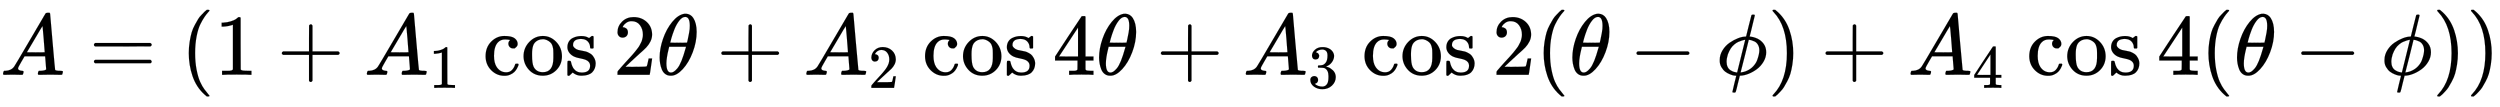
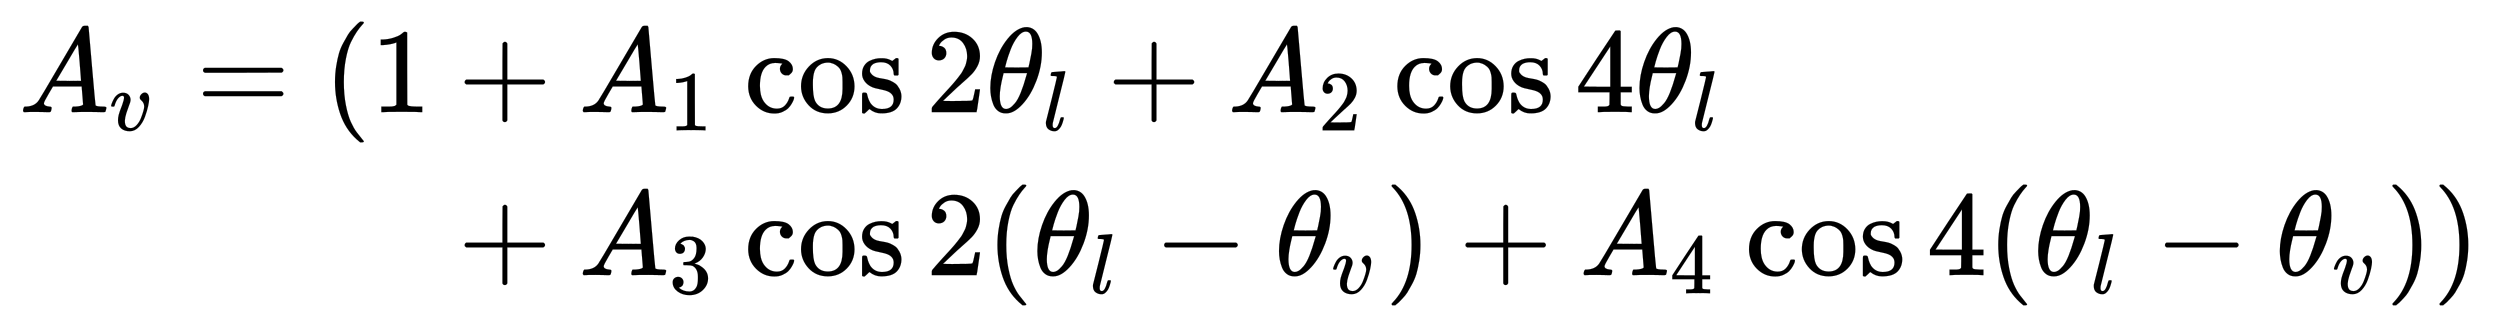
- <svg xmlns="http://www.w3.org/2000/svg" xmlns:xlink="http://www.w3.org/1999/xlink" width="66.987ex" height="2.843ex" style="vertical-align: -0.838ex;" viewBox="0 -863.1 28841.7 1223.9" role="img" focusable="false" aria-labelledby="MathJax-SVG-1-Title">
+ <svg xmlns="http://www.w3.org/2000/svg" xmlns:xlink="http://www.w3.org/1999/xlink" width="48.131ex" height="6.176ex" style="vertical-align: -2.505ex;" viewBox="0 -1580.7 20722.9 2659.1" role="img" focusable="false" aria-labelledby="MathJax-SVG-1-Title">
  <defs aria-hidden="true">
    <path stroke-width="1" id="E1-MJMATHI-41" d="M208 74Q208 50 254 46Q272 46 272 35Q272 34 270 22Q267 8 264 4T251 0Q249 0 239 0T205 1T141 2Q70 2 50 0H42Q35 7 35 11Q37 38 48 46H62Q132 49 164 96Q170 102 345 401T523 704Q530 716 547 716H555H572Q578 707 578 706L606 383Q634 60 636 57Q641 46 701 46Q726 46 726 36Q726 34 723 22Q720 7 718 4T704 0Q701 0 690 0T651 1T578 2Q484 2 455 0H443Q437 6 437 9T439 27Q443 40 445 43L449 46H469Q523 49 533 63L521 213H283L249 155Q208 86 208 74ZM516 260Q516 271 504 416T490 562L463 519Q447 492 400 412L310 260L413 259Q516 259 516 260Z" />
+     <path stroke-width="1" id="E1-MJMATHI-76" d="M173 380Q173 405 154 405Q130 405 104 376T61 287Q60 286 59 284T58 281T56 279T53 278T49 278T41 278H27Q21 284 21 287Q21 294 29 316T53 368T97 419T160 441Q202 441 225 417T249 361Q249 344 246 335Q246 329 231 291T200 202T182 113Q182 86 187 69Q200 26 250 26Q287 26 319 60T369 139T398 222T409 277Q409 300 401 317T383 343T365 361T357 383Q357 405 376 424T417 443Q436 443 451 425T467 367Q467 340 455 284T418 159T347 40T241 -11Q177 -11 139 22Q102 54 102 117Q102 148 110 181T151 298Q173 362 173 380Z" />
    <path stroke-width="1" id="E1-MJMAIN-3D" d="M56 347Q56 360 70 367H707Q722 359 722 347Q722 336 708 328L390 327H72Q56 332 56 347ZM56 153Q56 168 72 173H708Q722 163 722 153Q722 140 707 133H70Q56 140 56 153Z" />
    <path stroke-width="1" id="E1-MJMAIN-28" d="M94 250Q94 319 104 381T127 488T164 576T202 643T244 695T277 729T302 750H315H319Q333 750 333 741Q333 738 316 720T275 667T226 581T184 443T167 250T184 58T225 -81T274 -167T316 -220T333 -241Q333 -250 318 -250H315H302L274 -226Q180 -141 137 -14T94 250Z" />
    <path stroke-width="1" id="E1-MJMAIN-31" d="M213 578L200 573Q186 568 160 563T102 556H83V602H102Q149 604 189 617T245 641T273 663Q275 666 285 666Q294 666 302 660V361L303 61Q310 54 315 52T339 48T401 46H427V0H416Q395 3 257 3Q121 3 100 0H88V46H114Q136 46 152 46T177 47T193 50T201 52T207 57T213 61V578Z" />
    <path stroke-width="1" id="E1-MJMAIN-2B" d="M56 237T56 250T70 270H369V420L370 570Q380 583 389 583Q402 583 409 568V270H707Q722 262 722 250T707 230H409V-68Q401 -82 391 -82H389H387Q375 -82 369 -68V230H70Q56 237 56 250Z" />
    <path stroke-width="1" id="E1-MJMAIN-63" d="M370 305T349 305T313 320T297 358Q297 381 312 396Q317 401 317 402T307 404Q281 408 258 408Q209 408 178 376Q131 329 131 219Q131 137 162 90Q203 29 272 29Q313 29 338 55T374 117Q376 125 379 127T395 129H409Q415 123 415 120Q415 116 411 104T395 71T366 33T318 2T249 -11Q163 -11 99 53T34 214Q34 318 99 383T250 448T370 421T404 357Q404 334 387 320Z" />
    <path stroke-width="1" id="E1-MJMAIN-6F" d="M28 214Q28 309 93 378T250 448Q340 448 405 380T471 215Q471 120 407 55T250 -10Q153 -10 91 57T28 214ZM250 30Q372 30 372 193V225V250Q372 272 371 288T364 326T348 362T317 390T268 410Q263 411 252 411Q222 411 195 399Q152 377 139 338T126 246V226Q126 130 145 91Q177 30 250 30Z" />
    <path stroke-width="1" id="E1-MJMAIN-73" d="M295 316Q295 356 268 385T190 414Q154 414 128 401Q98 382 98 349Q97 344 98 336T114 312T157 287Q175 282 201 278T245 269T277 256Q294 248 310 236T342 195T359 133Q359 71 321 31T198 -10H190Q138 -10 94 26L86 19L77 10Q71 4 65 -1L54 -11H46H42Q39 -11 33 -5V74V132Q33 153 35 157T45 162H54Q66 162 70 158T75 146T82 119T101 77Q136 26 198 26Q295 26 295 104Q295 133 277 151Q257 175 194 187T111 210Q75 227 54 256T33 318Q33 357 50 384T93 424T143 442T187 447H198Q238 447 268 432L283 424L292 431Q302 440 314 448H322H326Q329 448 335 442V310L329 304H301Q295 310 295 316Z" />
    <path stroke-width="1" id="E1-MJMAIN-32" d="M109 429Q82 429 66 447T50 491Q50 562 103 614T235 666Q326 666 387 610T449 465Q449 422 429 383T381 315T301 241Q265 210 201 149L142 93L218 92Q375 92 385 97Q392 99 409 186V189H449V186Q448 183 436 95T421 3V0H50V19V31Q50 38 56 46T86 81Q115 113 136 137Q145 147 170 174T204 211T233 244T261 278T284 308T305 340T320 369T333 401T340 431T343 464Q343 527 309 573T212 619Q179 619 154 602T119 569T109 550Q109 549 114 549Q132 549 151 535T170 489Q170 464 154 447T109 429Z" />
    <path stroke-width="1" id="E1-MJMATHI-3B8" d="M35 200Q35 302 74 415T180 610T319 704Q320 704 327 704T339 705Q393 701 423 656Q462 596 462 495Q462 380 417 261T302 66T168 -10H161Q125 -10 99 10T60 63T41 130T35 200ZM383 566Q383 668 330 668Q294 668 260 623T204 521T170 421T157 371Q206 370 254 370L351 371Q352 372 359 404T375 484T383 566ZM113 132Q113 26 166 26Q181 26 198 36T239 74T287 161T335 307L340 324H145Q145 321 136 286T120 208T113 132Z" />
+     <path stroke-width="1" id="E1-MJMATHI-6C" d="M117 59Q117 26 142 26Q179 26 205 131Q211 151 215 152Q217 153 225 153H229Q238 153 241 153T246 151T248 144Q247 138 245 128T234 90T214 43T183 6T137 -11Q101 -11 70 11T38 85Q38 97 39 102L104 360Q167 615 167 623Q167 626 166 628T162 632T157 634T149 635T141 636T132 637T122 637Q112 637 109 637T101 638T95 641T94 647Q94 649 96 661Q101 680 107 682T179 688Q194 689 213 690T243 693T254 694Q266 694 266 686Q266 675 193 386T118 83Q118 81 118 75T117 65V59Z" />
    <path stroke-width="1" id="E1-MJMAIN-34" d="M462 0Q444 3 333 3Q217 3 199 0H190V46H221Q241 46 248 46T265 48T279 53T286 61Q287 63 287 115V165H28V211L179 442Q332 674 334 675Q336 677 355 677H373L379 671V211H471V165H379V114Q379 73 379 66T385 54Q393 47 442 46H471V0H462ZM293 211V545L74 212L183 211H293Z" />
    <path stroke-width="1" id="E1-MJMAIN-33" d="M127 463Q100 463 85 480T69 524Q69 579 117 622T233 665Q268 665 277 664Q351 652 390 611T430 522Q430 470 396 421T302 350L299 348Q299 347 308 345T337 336T375 315Q457 262 457 175Q457 96 395 37T238 -22Q158 -22 100 21T42 130Q42 158 60 175T105 193Q133 193 151 175T169 130Q169 119 166 110T159 94T148 82T136 74T126 70T118 67L114 66Q165 21 238 21Q293 21 321 74Q338 107 338 175V195Q338 290 274 322Q259 328 213 329L171 330L168 332Q166 335 166 348Q166 366 174 366Q202 366 232 371Q266 376 294 413T322 525V533Q322 590 287 612Q265 626 240 626Q208 626 181 615T143 592T132 580H135Q138 579 143 578T153 573T165 566T175 555T183 540T186 520Q186 498 172 481T127 463Z" />
    <path stroke-width="1" id="E1-MJMAIN-2212" d="M84 237T84 250T98 270H679Q694 262 694 250T679 230H98Q84 237 84 250Z" />
-     <path stroke-width="1" id="E1-MJMATHI-3D5" d="M409 688Q413 694 421 694H429H442Q448 688 448 686Q448 679 418 563Q411 535 404 504T392 458L388 442Q388 441 397 441T429 435T477 418Q521 397 550 357T579 260T548 151T471 65T374 11T279 -10H275L251 -105Q245 -128 238 -160Q230 -192 227 -198T215 -205H209Q189 -205 189 -198Q189 -193 211 -103L234 -11Q234 -10 226 -10Q221 -10 206 -8T161 6T107 36T62 89T43 171Q43 231 76 284T157 370T254 422T342 441Q347 441 348 445L378 567Q409 686 409 688ZM122 150Q122 116 134 91T167 53T203 35T237 27H244L337 404Q333 404 326 403T297 395T255 379T211 350T170 304Q152 276 137 237Q122 191 122 150ZM500 282Q500 320 484 347T444 385T405 400T381 404H378L332 217L284 29Q284 27 285 27Q293 27 317 33T357 47Q400 66 431 100T475 170T494 234T500 282Z" />
    <path stroke-width="1" id="E1-MJMAIN-29" d="M60 749L64 750Q69 750 74 750H86L114 726Q208 641 251 514T294 250Q294 182 284 119T261 12T224 -76T186 -143T145 -194T113 -227T90 -246Q87 -249 86 -250H74Q66 -250 63 -250T58 -247T55 -238Q56 -237 66 -225Q221 -64 221 250T66 725Q56 737 55 738Q55 746 60 749Z" />
  </defs>
  <g stroke="currentColor" fill="currentColor" stroke-width="0" transform="matrix(1 0 0 -1 0 0)" aria-hidden="true">
-     <use xlink:href="#E1-MJMATHI-41" x="0" y="0" />
-     <use xlink:href="#E1-MJMAIN-3D" x="1028" y="0" />
-     <use xlink:href="#E1-MJMAIN-28" x="2084" y="0" />
-     <use xlink:href="#E1-MJMAIN-31" x="2474" y="0" />
-     <use xlink:href="#E1-MJMAIN-2B" x="3196" y="0" />
-     <g transform="translate(4197,0)">
-       <use xlink:href="#E1-MJMATHI-41" x="0" y="0" />
-       <use transform="scale(0.707)" xlink:href="#E1-MJMAIN-31" x="1061" y="-213" />
+     <g transform="translate(167,0)">
+       <g transform="translate(-11,0)">
+         <g transform="translate(0,651)">
+           <use xlink:href="#E1-MJMATHI-41" x="0" y="0" />
+           <use transform="scale(0.707)" xlink:href="#E1-MJMATHI-76" x="1061" y="-213" />
+           <use xlink:href="#E1-MJMAIN-3D" x="1471" y="0" />
+           <use xlink:href="#E1-MJMAIN-28" x="2527" y="0" />
+           <use xlink:href="#E1-MJMAIN-31" x="2917" y="0" />
+         </g>
+       </g>
+       <g transform="translate(3407,0)">
+         <g transform="translate(0,651)">
+           <use xlink:href="#E1-MJMAIN-2B" x="222" y="0" />
+           <g transform="translate(1222,0)">
+             <use xlink:href="#E1-MJMATHI-41" x="0" y="0" />
+             <use transform="scale(0.707)" xlink:href="#E1-MJMAIN-31" x="1061" y="-213" />
+           </g>
+           <g transform="translate(2594,0)">
+             <use xlink:href="#E1-MJMAIN-63" />
+             <use xlink:href="#E1-MJMAIN-6F" x="444" y="0" />
+             <use xlink:href="#E1-MJMAIN-73" x="945" y="0" />
+           </g>
+           <use xlink:href="#E1-MJMAIN-32" x="4100" y="0" />
+           <g transform="translate(4600,0)">
+             <use xlink:href="#E1-MJMATHI-3B8" x="0" y="0" />
+             <use transform="scale(0.707)" xlink:href="#E1-MJMATHI-6C" x="663" y="-213" />
+           </g>
+           <use xlink:href="#E1-MJMAIN-2B" x="5603" y="0" />
+           <g transform="translate(6604,0)">
+             <use xlink:href="#E1-MJMATHI-41" x="0" y="0" />
+             <use transform="scale(0.707)" xlink:href="#E1-MJMAIN-32" x="1061" y="-213" />
+           </g>
+           <g transform="translate(7975,0)">
+             <use xlink:href="#E1-MJMAIN-63" />
+             <use xlink:href="#E1-MJMAIN-6F" x="444" y="0" />
+             <use xlink:href="#E1-MJMAIN-73" x="945" y="0" />
+           </g>
+           <use xlink:href="#E1-MJMAIN-34" x="9481" y="0" />
+           <g transform="translate(9981,0)">
+             <use xlink:href="#E1-MJMATHI-3B8" x="0" y="0" />
+             <use transform="scale(0.707)" xlink:href="#E1-MJMATHI-6C" x="663" y="-213" />
+           </g>
+         </g>
+         <g transform="translate(0,-700)">
+           <use xlink:href="#E1-MJMAIN-2B" x="222" y="0" />
+           <g transform="translate(1222,0)">
+             <use xlink:href="#E1-MJMATHI-41" x="0" y="0" />
+             <use transform="scale(0.707)" xlink:href="#E1-MJMAIN-33" x="1061" y="-213" />
+           </g>
+           <g transform="translate(2594,0)">
+             <use xlink:href="#E1-MJMAIN-63" />
+             <use xlink:href="#E1-MJMAIN-6F" x="444" y="0" />
+             <use xlink:href="#E1-MJMAIN-73" x="945" y="0" />
+           </g>
+           <use xlink:href="#E1-MJMAIN-32" x="4100" y="0" />
+           <use xlink:href="#E1-MJMAIN-28" x="4600" y="0" />
+           <g transform="translate(4990,0)">
+             <use xlink:href="#E1-MJMATHI-3B8" x="0" y="0" />
+             <use transform="scale(0.707)" xlink:href="#E1-MJMATHI-6C" x="663" y="-213" />
+           </g>
+           <use xlink:href="#E1-MJMAIN-2212" x="5992" y="0" />
+           <g transform="translate(6993,0)">
+             <use xlink:href="#E1-MJMATHI-3B8" x="0" y="0" />
+             <use transform="scale(0.707)" xlink:href="#E1-MJMATHI-76" x="663" y="-213" />
+           </g>
+           <use xlink:href="#E1-MJMAIN-29" x="7906" y="0" />
+           <use xlink:href="#E1-MJMAIN-2B" x="8518" y="0" />
+           <g transform="translate(9518,0)">
+             <use xlink:href="#E1-MJMATHI-41" x="0" y="0" />
+             <use transform="scale(0.707)" xlink:href="#E1-MJMAIN-34" x="1061" y="-213" />
+           </g>
+           <g transform="translate(10890,0)">
+             <use xlink:href="#E1-MJMAIN-63" />
+             <use xlink:href="#E1-MJMAIN-6F" x="444" y="0" />
+             <use xlink:href="#E1-MJMAIN-73" x="945" y="0" />
+           </g>
+           <use xlink:href="#E1-MJMAIN-34" x="12396" y="0" />
+           <use xlink:href="#E1-MJMAIN-28" x="12896" y="0" />
+           <g transform="translate(13286,0)">
+             <use xlink:href="#E1-MJMATHI-3B8" x="0" y="0" />
+             <use transform="scale(0.707)" xlink:href="#E1-MJMATHI-6C" x="663" y="-213" />
+           </g>
+           <use xlink:href="#E1-MJMAIN-2212" x="14288" y="0" />
+           <g transform="translate(15289,0)">
+             <use xlink:href="#E1-MJMATHI-3B8" x="0" y="0" />
+             <use transform="scale(0.707)" xlink:href="#E1-MJMATHI-76" x="663" y="-213" />
+           </g>
+           <use xlink:href="#E1-MJMAIN-29" x="16202" y="0" />
+           <use xlink:href="#E1-MJMAIN-29" x="16592" y="0" />
+         </g>
+       </g>
    </g>
-     <g transform="translate(5568,0)">
-       <use xlink:href="#E1-MJMAIN-63" />
-       <use xlink:href="#E1-MJMAIN-6F" x="444" y="0" />
-       <use xlink:href="#E1-MJMAIN-73" x="945" y="0" />
-     </g>
-     <use xlink:href="#E1-MJMAIN-32" x="7074" y="0" />
-     <use xlink:href="#E1-MJMATHI-3B8" x="7575" y="0" />
-     <use xlink:href="#E1-MJMAIN-2B" x="8266" y="0" />
-     <g transform="translate(9267,0)">
-       <use xlink:href="#E1-MJMATHI-41" x="0" y="0" />
-       <use transform="scale(0.707)" xlink:href="#E1-MJMAIN-32" x="1061" y="-213" />
-     </g>
-     <g transform="translate(10638,0)">
-       <use xlink:href="#E1-MJMAIN-63" />
-       <use xlink:href="#E1-MJMAIN-6F" x="444" y="0" />
-       <use xlink:href="#E1-MJMAIN-73" x="945" y="0" />
-     </g>
-     <use xlink:href="#E1-MJMAIN-34" x="12144" y="0" />
-     <use xlink:href="#E1-MJMATHI-3B8" x="12645" y="0" />
-     <use xlink:href="#E1-MJMAIN-2B" x="13337" y="0" />
-     <g transform="translate(14337,0)">
-       <use xlink:href="#E1-MJMATHI-41" x="0" y="0" />
-       <use transform="scale(0.707)" xlink:href="#E1-MJMAIN-33" x="1061" y="-213" />
-     </g>
-     <g transform="translate(15708,0)">
-       <use xlink:href="#E1-MJMAIN-63" />
-       <use xlink:href="#E1-MJMAIN-6F" x="444" y="0" />
-       <use xlink:href="#E1-MJMAIN-73" x="945" y="0" />
-     </g>
-     <use xlink:href="#E1-MJMAIN-32" x="17215" y="0" />
-     <use xlink:href="#E1-MJMAIN-28" x="17715" y="0" />
-     <use xlink:href="#E1-MJMATHI-3B8" x="18105" y="0" />
-     <use xlink:href="#E1-MJMAIN-2212" x="18796" y="0" />
-     <use xlink:href="#E1-MJMATHI-3D5" x="19797" y="0" />
-     <use xlink:href="#E1-MJMAIN-29" x="20394" y="0" />
-     <use xlink:href="#E1-MJMAIN-2B" x="21005" y="0" />
-     <g transform="translate(22006,0)">
-       <use xlink:href="#E1-MJMATHI-41" x="0" y="0" />
-       <use transform="scale(0.707)" xlink:href="#E1-MJMAIN-34" x="1061" y="-213" />
-     </g>
-     <g transform="translate(23377,0)">
-       <use xlink:href="#E1-MJMAIN-63" />
-       <use xlink:href="#E1-MJMAIN-6F" x="444" y="0" />
-       <use xlink:href="#E1-MJMAIN-73" x="945" y="0" />
-     </g>
-     <use xlink:href="#E1-MJMAIN-34" x="24883" y="0" />
-     <use xlink:href="#E1-MJMAIN-28" x="25384" y="0" />
-     <use xlink:href="#E1-MJMATHI-3B8" x="25773" y="0" />
-     <use xlink:href="#E1-MJMAIN-2212" x="26465" y="0" />
-     <use xlink:href="#E1-MJMATHI-3D5" x="27466" y="0" />
-     <use xlink:href="#E1-MJMAIN-29" x="28062" y="0" />
-     <use xlink:href="#E1-MJMAIN-29" x="28452" y="0" />
  </g>
</svg>
